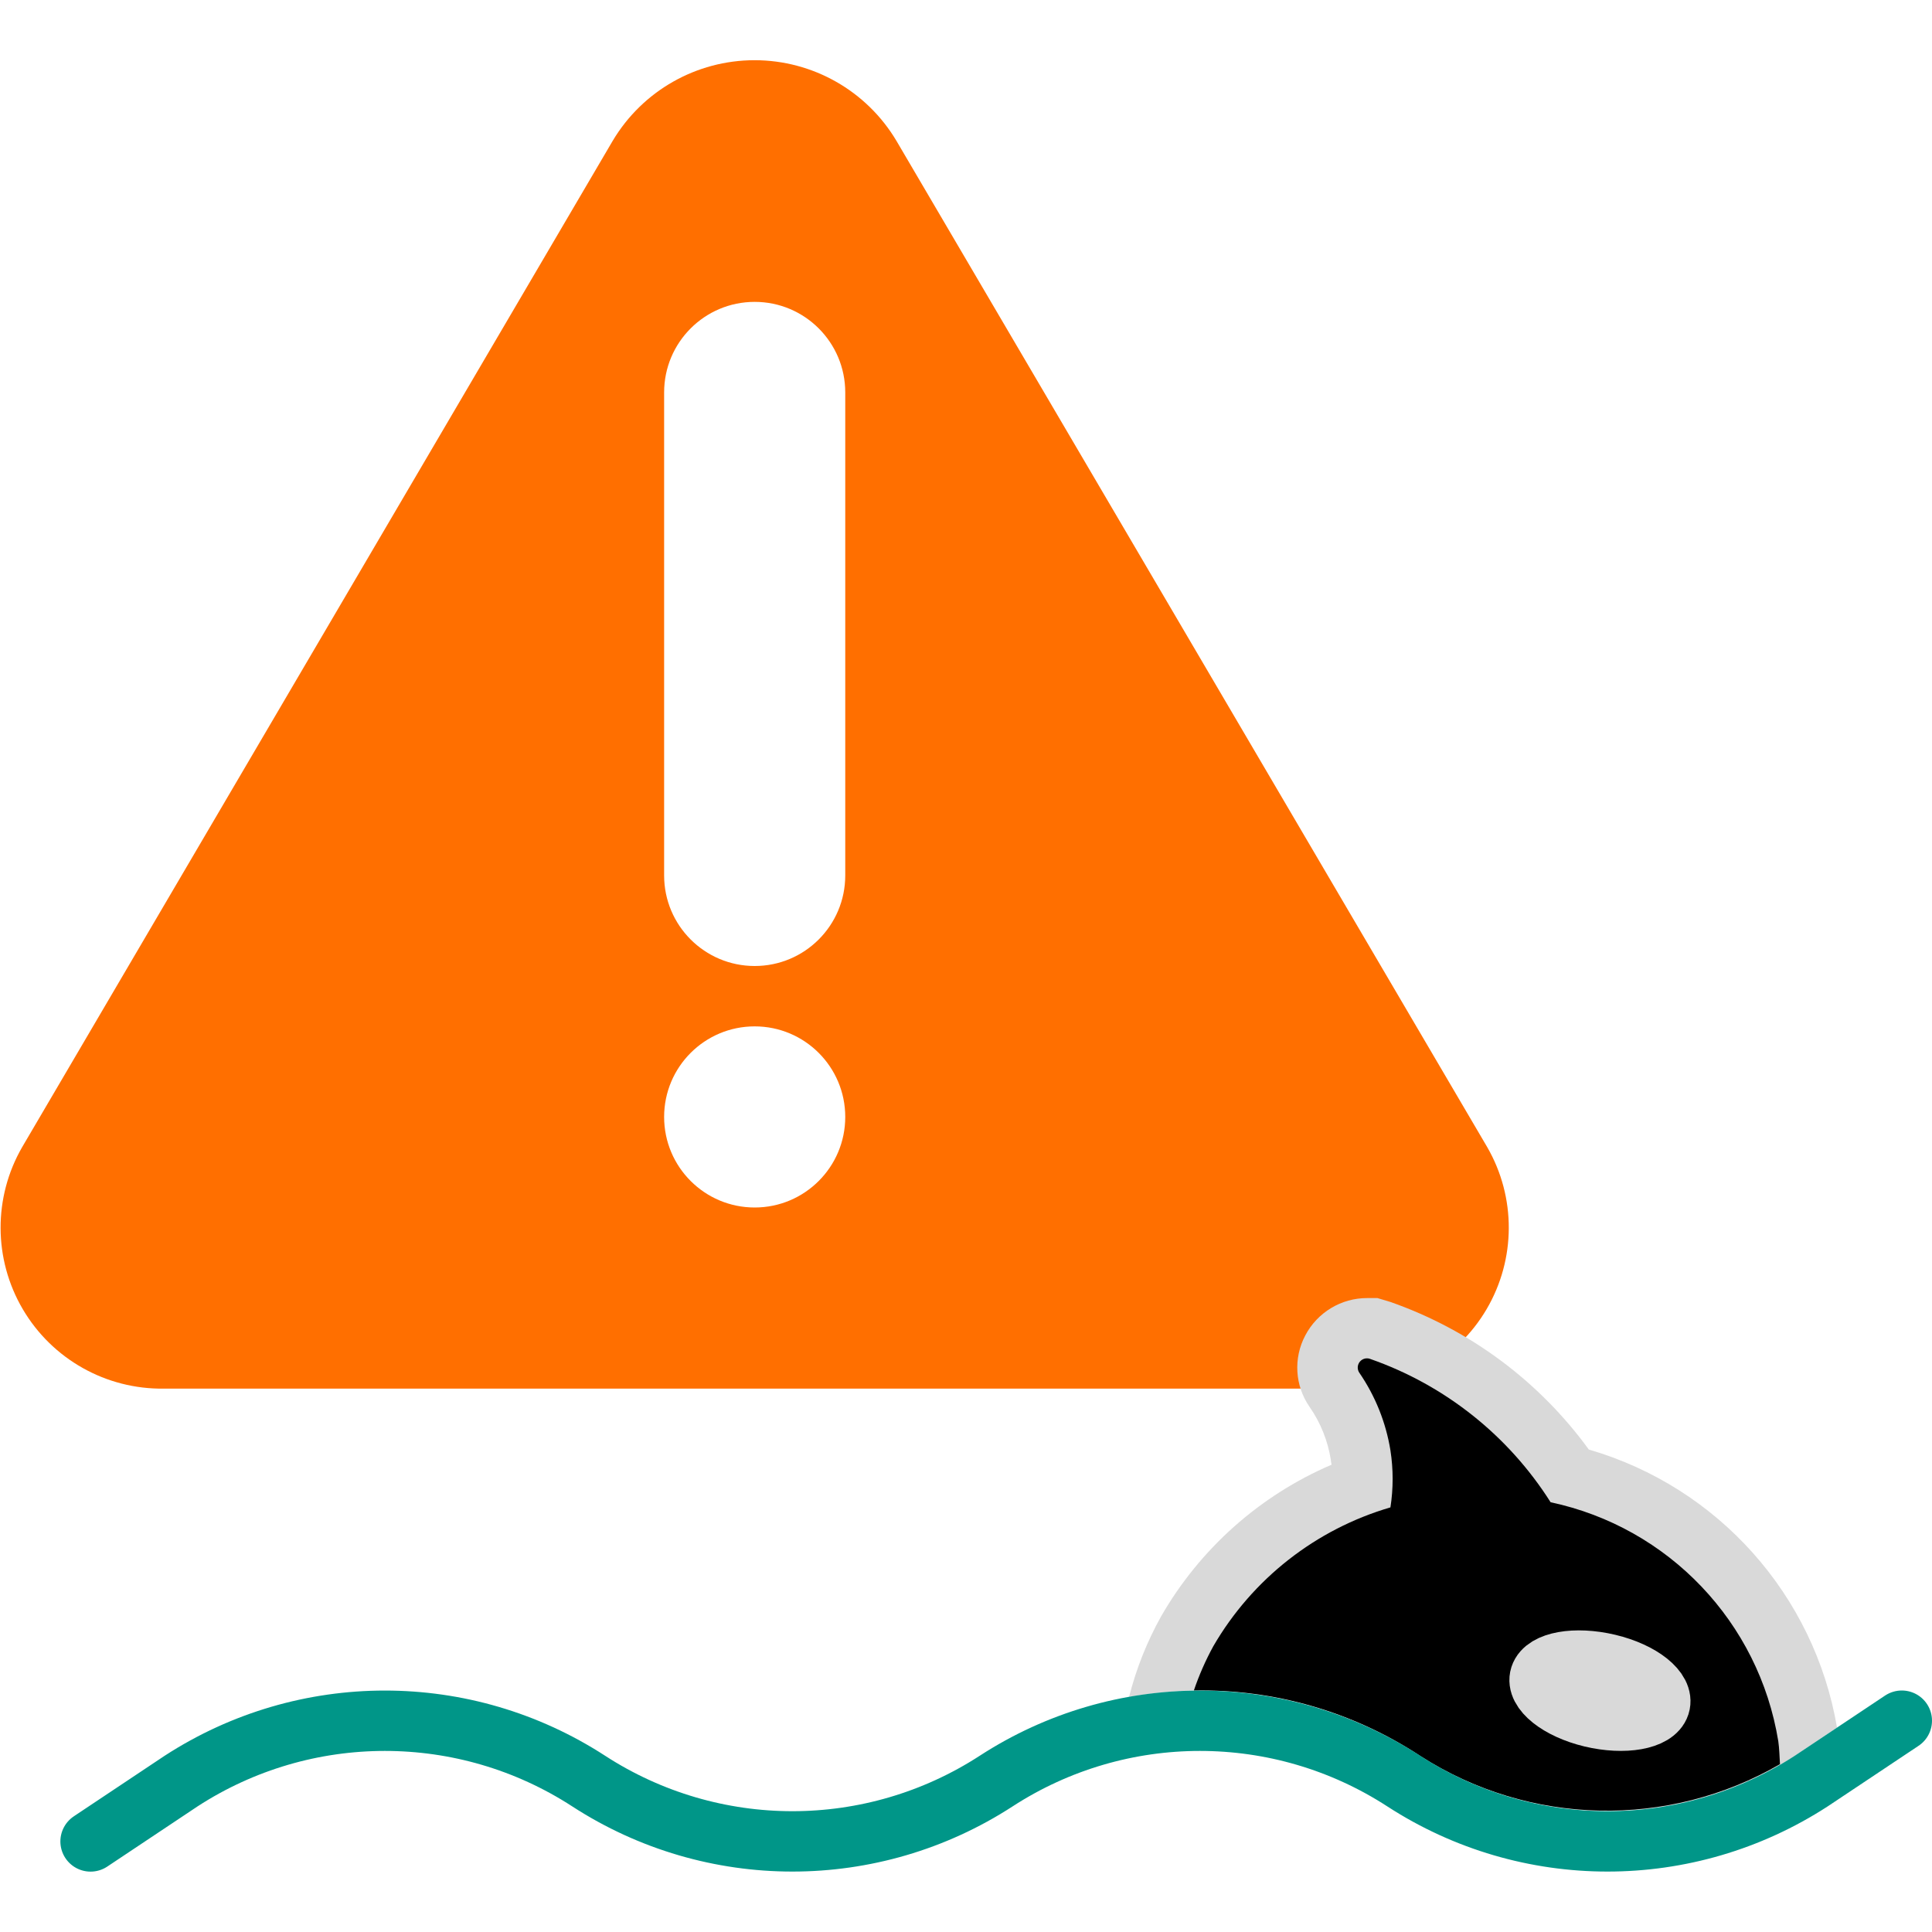
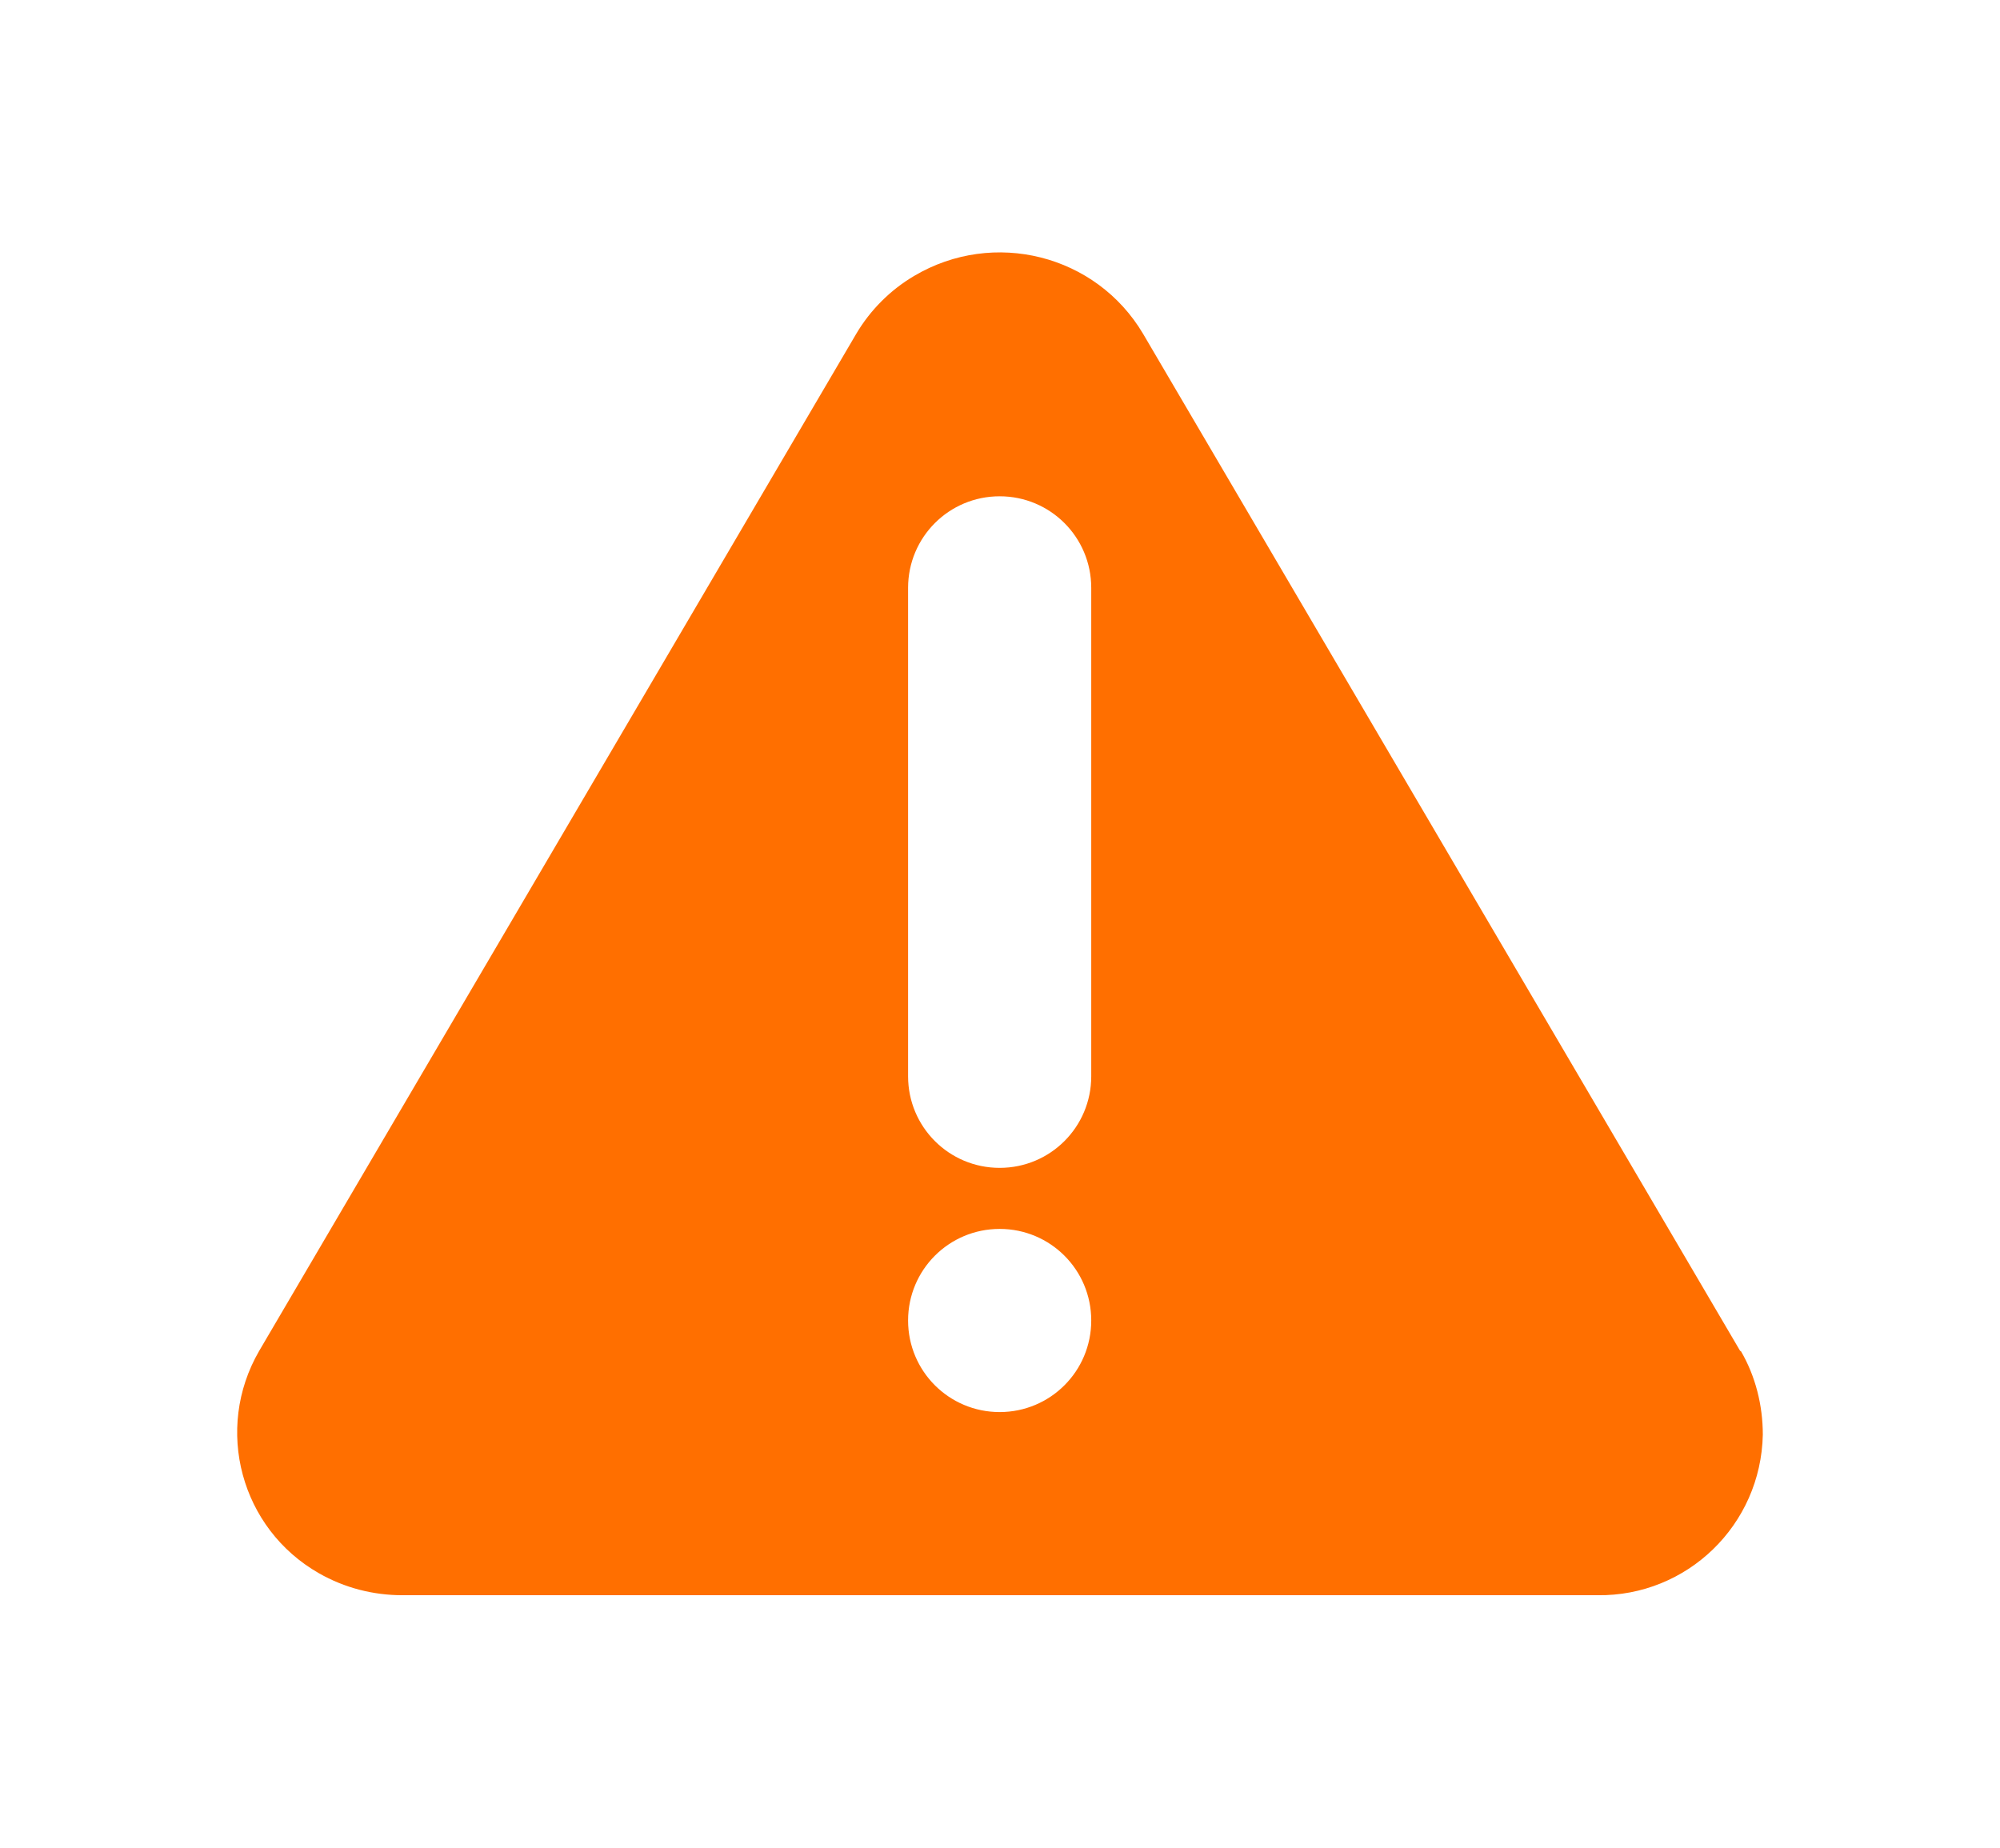
- <svg xmlns="http://www.w3.org/2000/svg" width="32" height="32" viewBox="0 0 32 32">
-   <path d="M24.633,19,14.848,2.333a2.735,2.735,0,0,0-4.7,0L.367,19a2.667,2.667,0,0,0,2.349,4H22.284A2.667,2.667,0,0,0,24.633,19ZM12.5,20A1.5,1.5,0,1,1,14,18.5,1.5,1.5,0,0,1,12.5,20ZM14,14.5a1.5,1.5,0,0,1-3,0v-8a1.5,1.5,0,0,1,3,0Z" style="fill:#ff6f00" />
-   <path d="M23.527,29.084a5.722,5.722,0,0,0,6.2,0l.7-.469a5.816,5.816,0,0,0-4.111-4.606,6.871,6.871,0,0,0-3.285-2.444l-.216-.065h-.169a1.156,1.156,0,0,0-1.027.62,1.138,1.138,0,0,0,.07,1.18,2.116,2.116,0,0,1,.354.88c0,.026.008.053.012.08a5.972,5.972,0,0,0-2.824,2.513,5.511,5.511,0,0,0-.53,1.334A6.626,6.626,0,0,1,23.527,29.084Z" style="fill:#d9d9d9" />
-   <path d="M19.774,28a6.585,6.585,0,0,1,3.753,1.086,5.72,5.72,0,0,0,5.955.134c-.008-.127-.01-.254-.028-.38h0a4.84,4.84,0,0,0-3.771-3.958A5.8,5.8,0,0,0,22.7,22.51a.153.153,0,0,0-.188.223,3.165,3.165,0,0,1,.518,1.29,3.076,3.076,0,0,1,0,.944,5.022,5.022,0,0,0-2.934,2.3h0A4.611,4.611,0,0,0,19.774,28Z" />
-   <path d="M26.361,28.441c.546.13,1.052.039,1.129-.2s-.3-.546-.851-.677-1.052-.039-1.129.2S25.814,28.31,26.361,28.441Z" style="fill:#d9d9d9;stroke:#d9d9d9;stroke-miterlimit:10" />
-   <path d="M1.5,30.5l1.5-1a6.2,6.2,0,0,1,6.75,0h0a6.2,6.2,0,0,0,6.75,0h0a6.2,6.2,0,0,1,6.75,0h0a6.2,6.2,0,0,0,6.75,0l1.5-1" style="fill:none;stroke:#009688;stroke-linecap:round;stroke-linejoin:round" />
+ <svg xmlns="http://www.w3.org/2000/svg" id="_图层_2" data-name=" 图层 2" viewBox="0 0 32.759 30.264">
+   <g id="_图层_1-2" data-name=" 图层 1-2">
+     <path d="M28.504,22.129L18.724,5.469c-.77-1.3-2.45-1.72-3.75-.95-.39.23-.72.56-.95.95L4.244,22.129c-.74,1.28-.3,2.91.98,3.64.42.24.89.36,1.37.36h19.57c1.47.02,2.68-1.15,2.71-2.63,0-.48-.12-.96-.36-1.37,0,0-.01,0-.01,0ZM16.374,23.129c-.83,0-1.5-.67-1.5-1.5s.67-1.5,1.5-1.5,1.5.67,1.5,1.5-.67,1.5-1.5,1.5ZM17.874,17.629c0,.83-.67,1.5-1.5,1.5s-1.5-.67-1.5-1.5h0v-8c0-.83.67-1.5,1.5-1.5s1.5.67,1.5,1.5v8Z" fill="#ff6f00" />
+   </g>
</svg>
